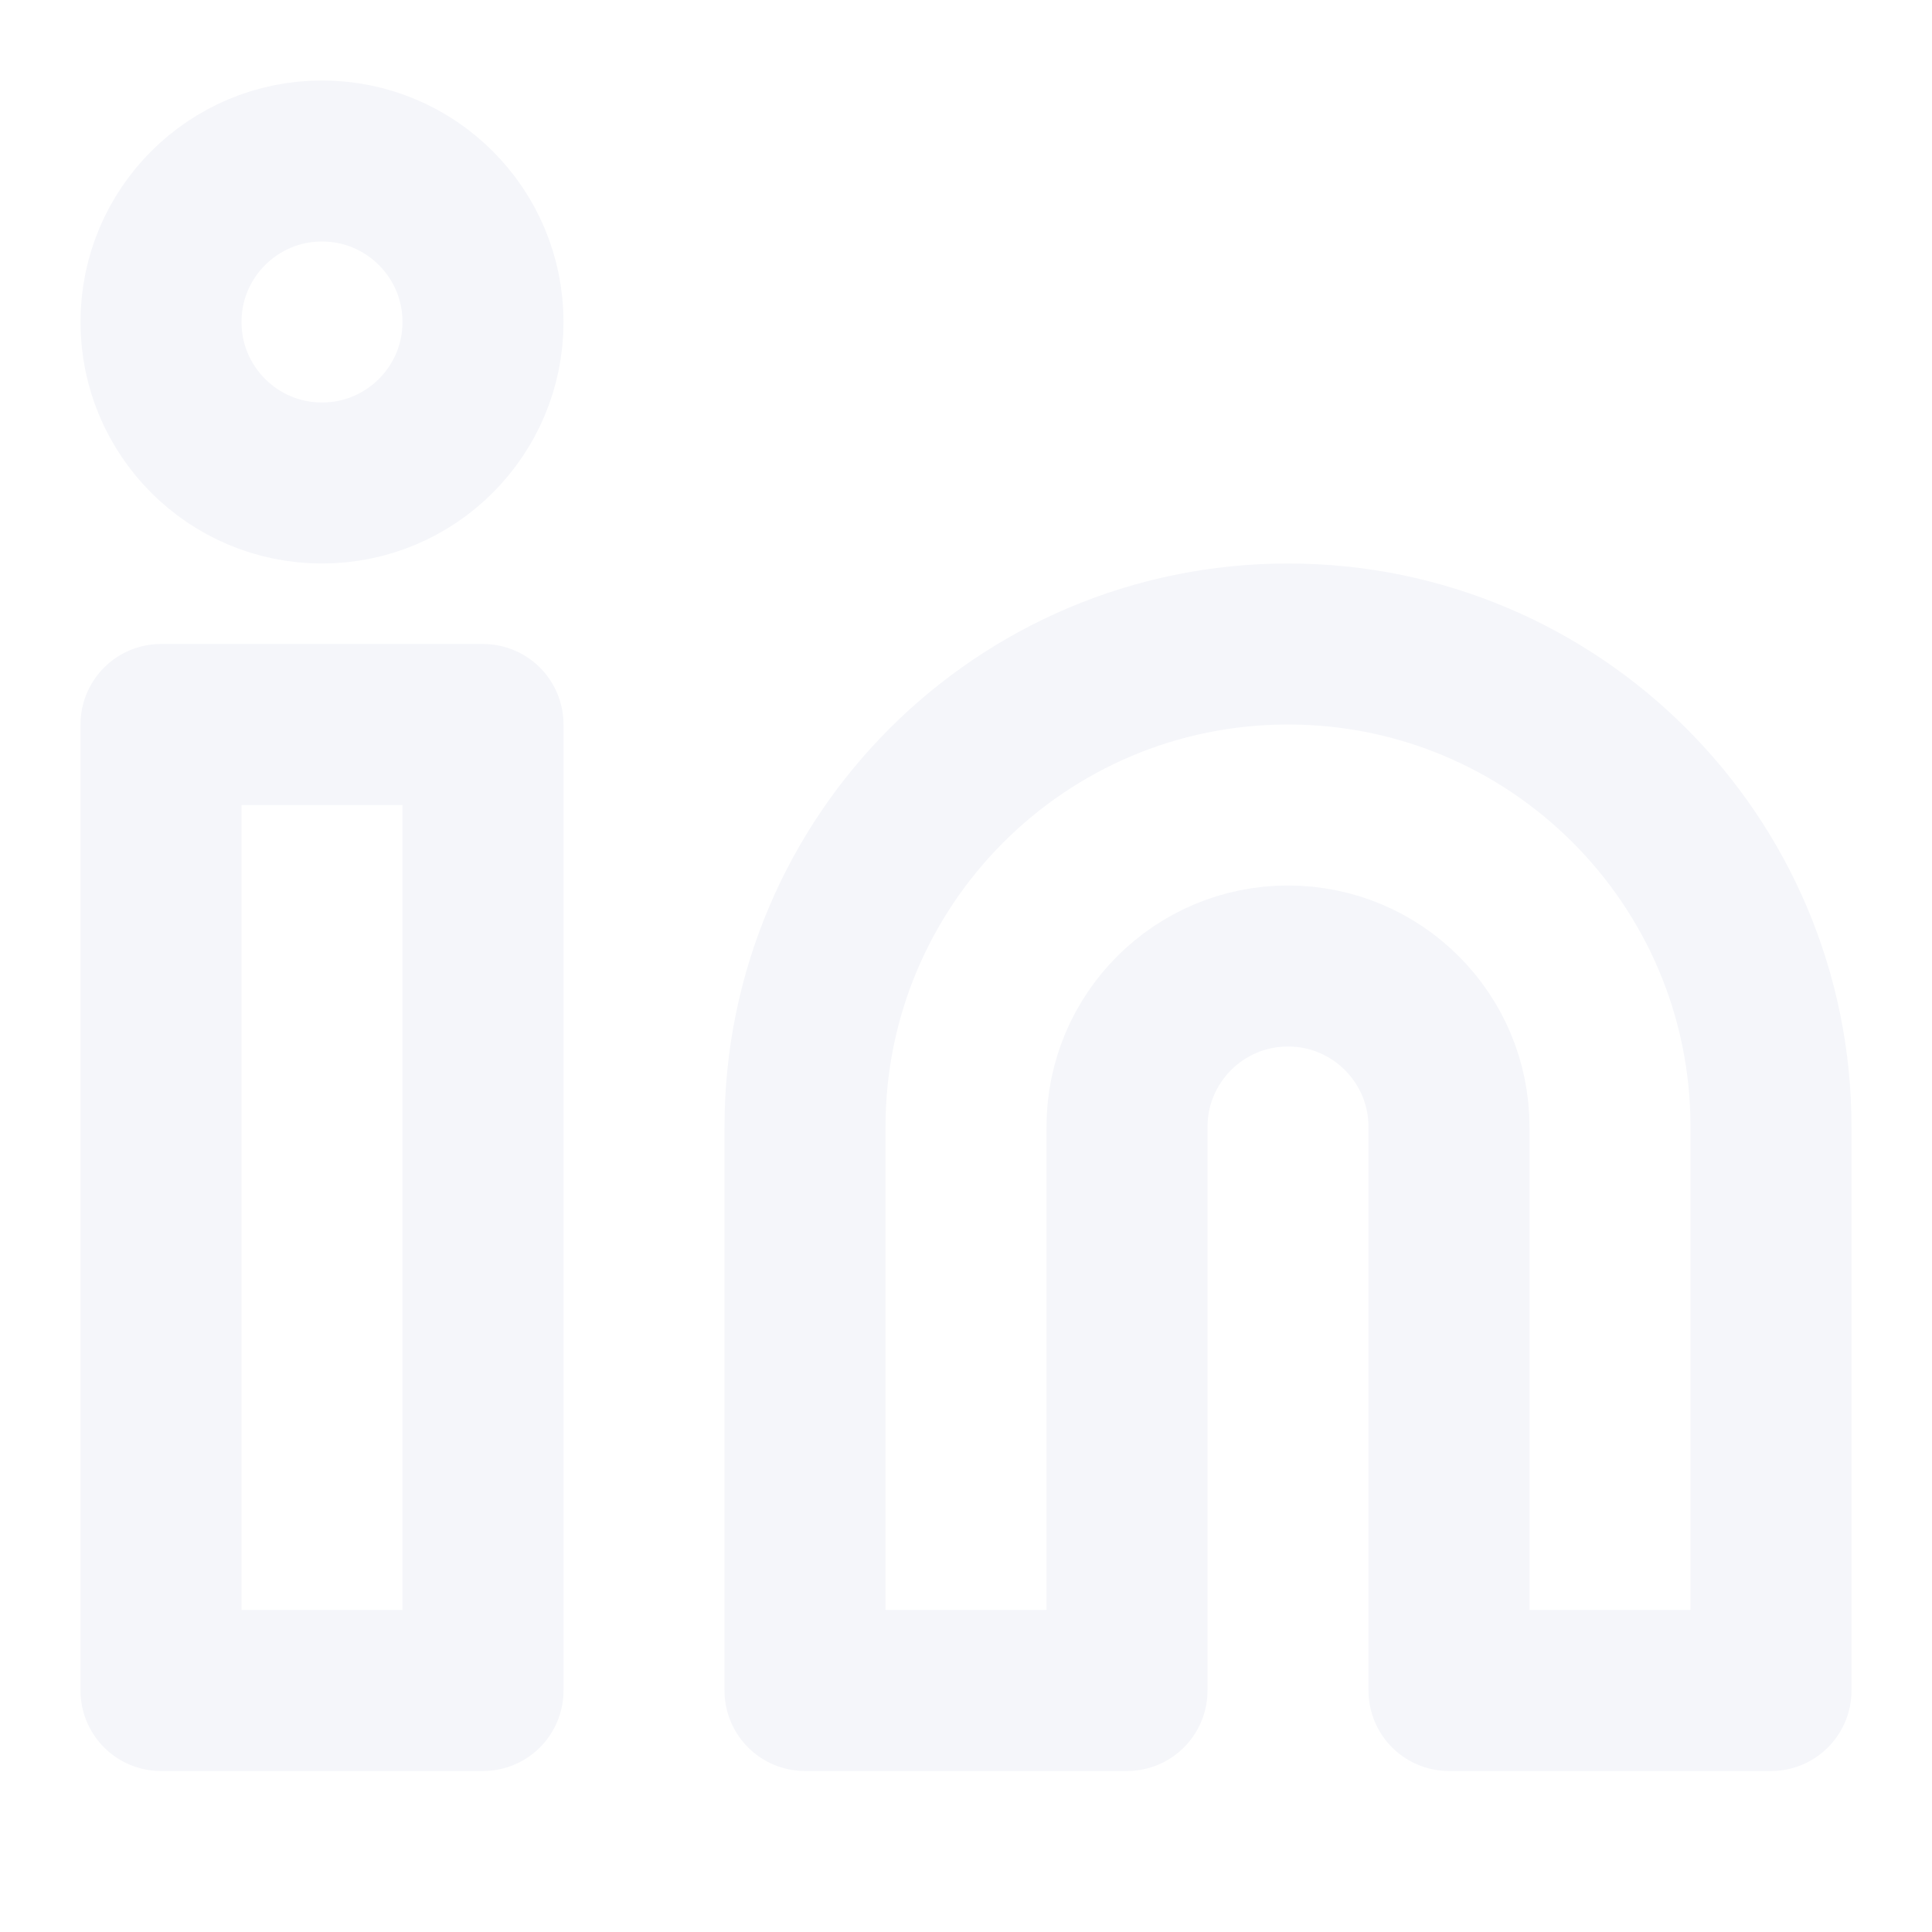
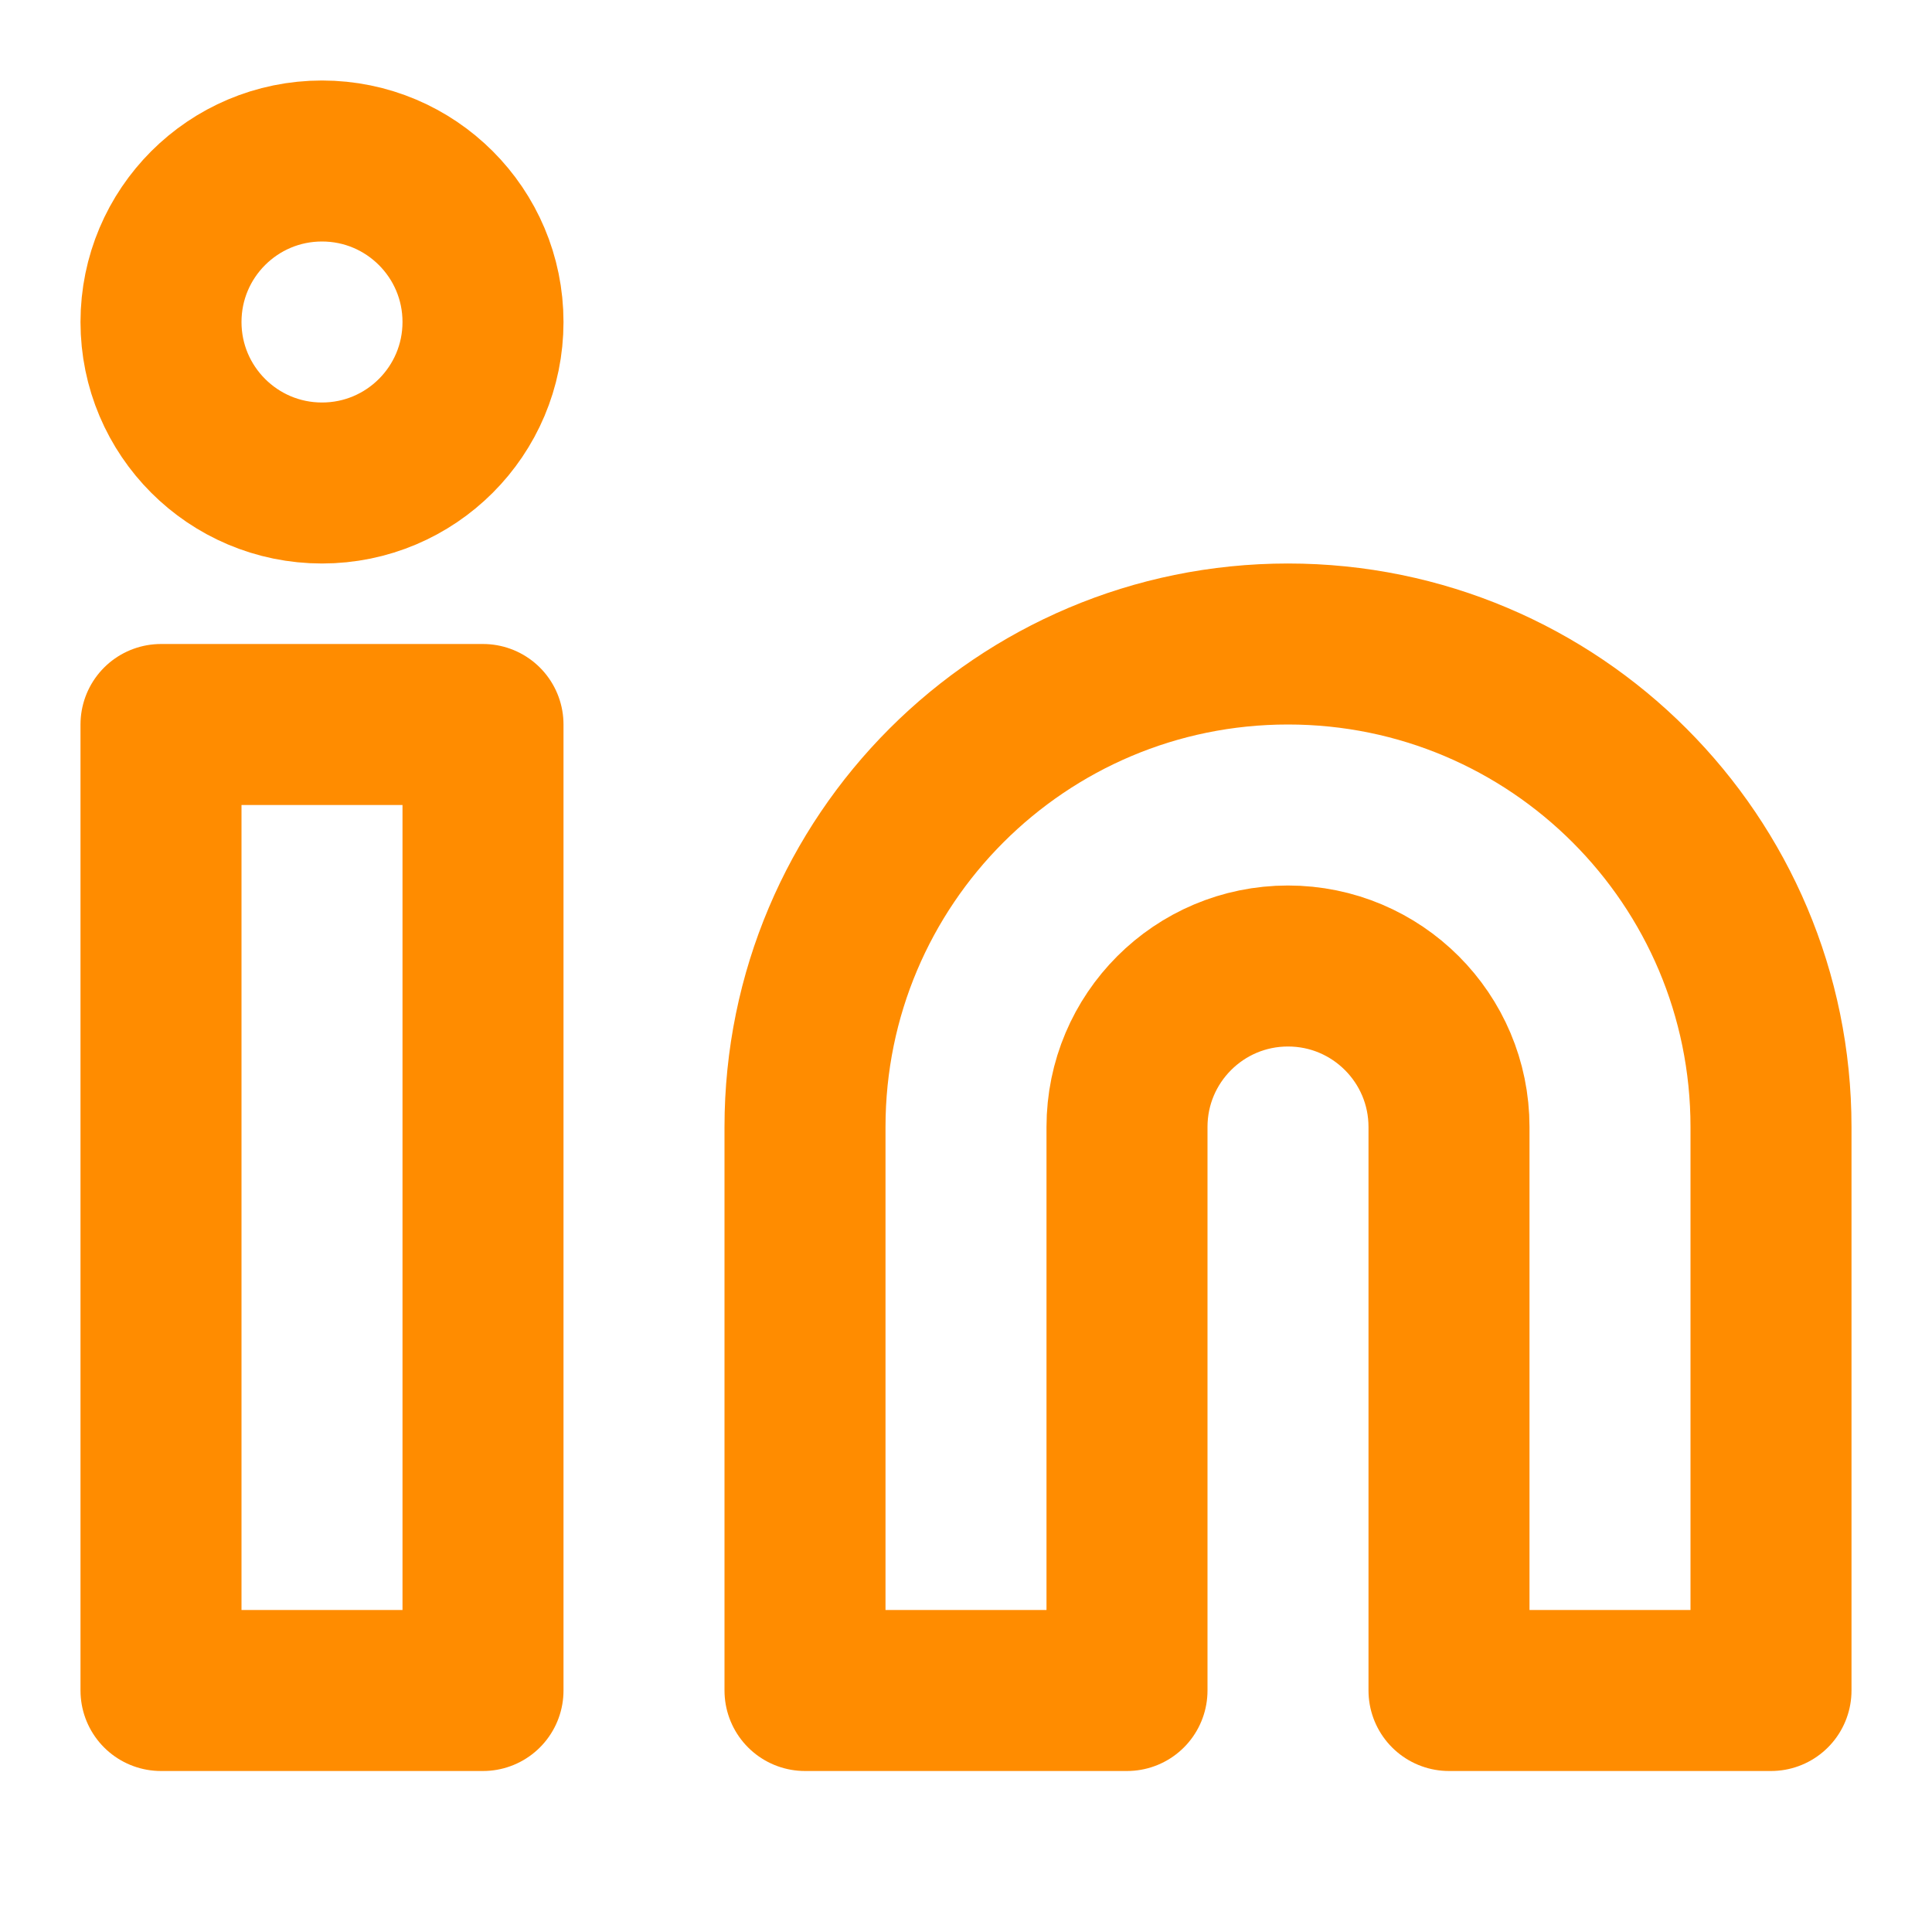
- <svg xmlns="http://www.w3.org/2000/svg" width="24" height="24" viewBox="0 0 24 24" fill="none" stroke="#f5f6fa" stroke-width="2" stroke-linecap="round" stroke-linejoin="round" class="feather feather-linkedin">
+ <svg xmlns="http://www.w3.org/2000/svg" width="24" height="24" viewBox="0 0 24 24" fill="none" stroke="#FF8C00" stroke-width="2" stroke-linecap="round" stroke-linejoin="round" class="feather feather-linkedin">
  <path d="M16 8a6 6 0 0 1 6 6v7h-4v-7a2 2 0 0 0-2-2 2 2 0 0 0-2 2v7h-4v-7a6 6 0 0 1 6-6z" />
  <rect x="2" y="9" width="4" height="12" />
  <circle cx="4" cy="4" r="2" />
</svg>
